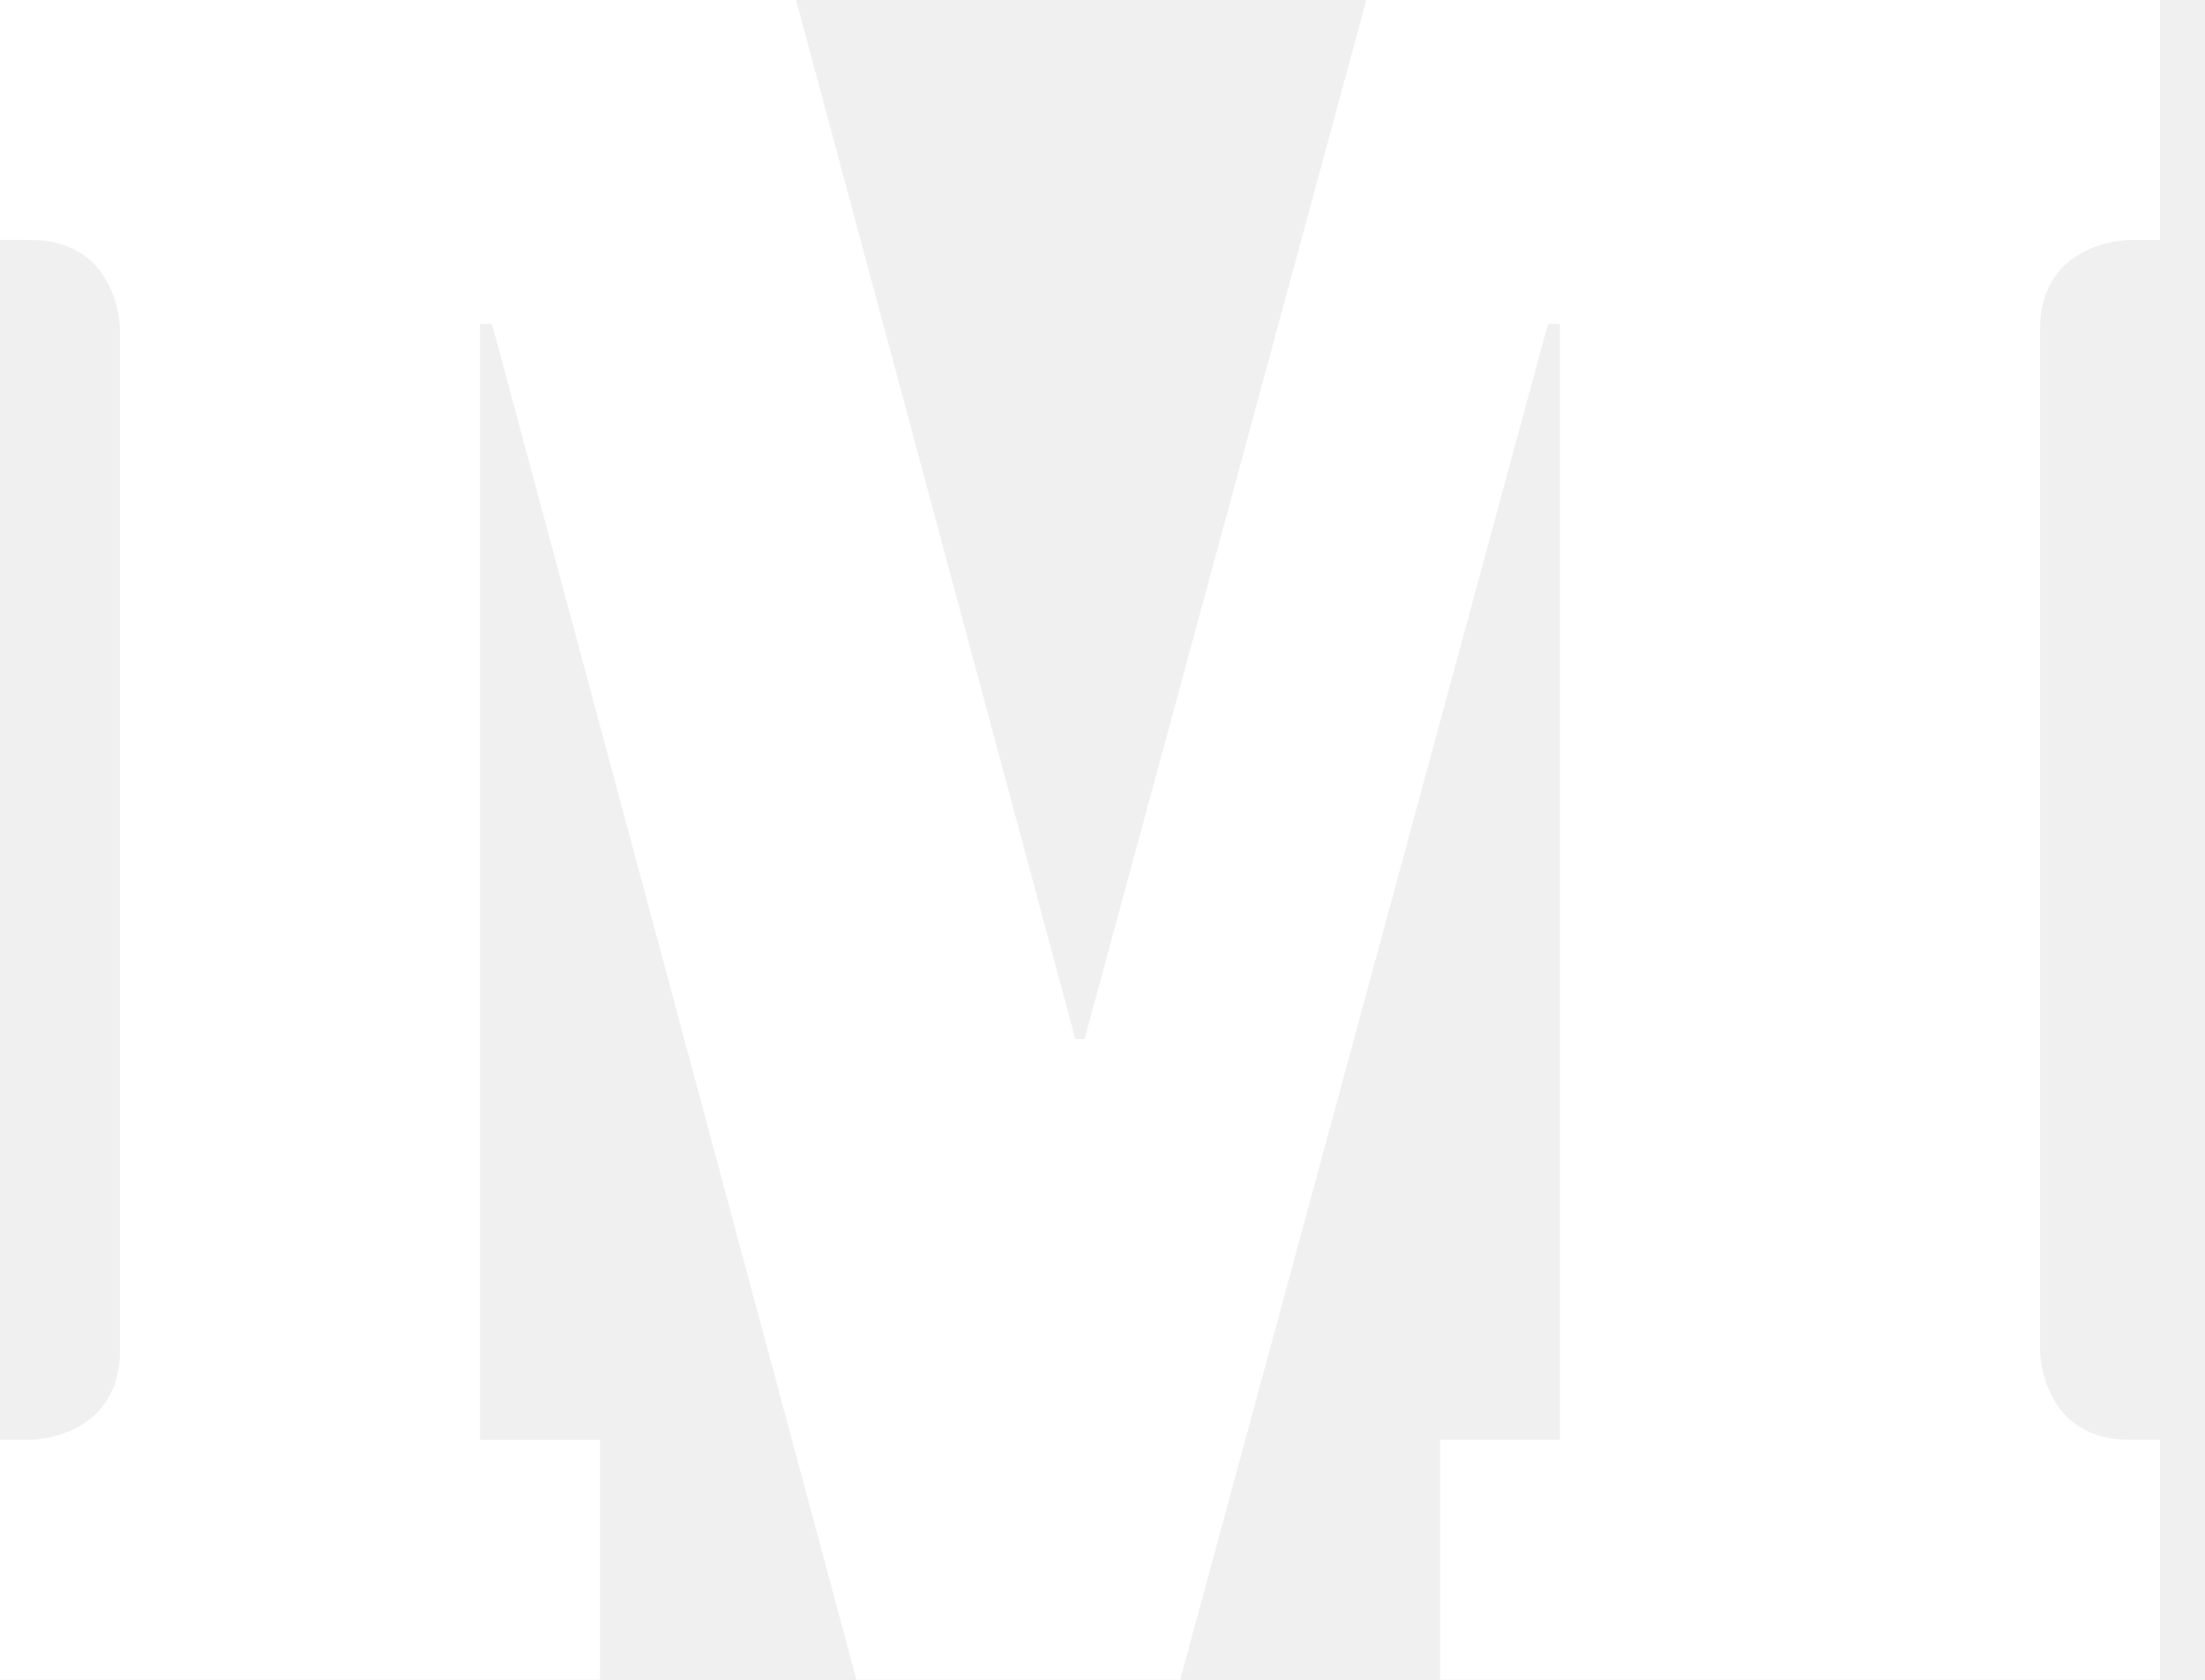
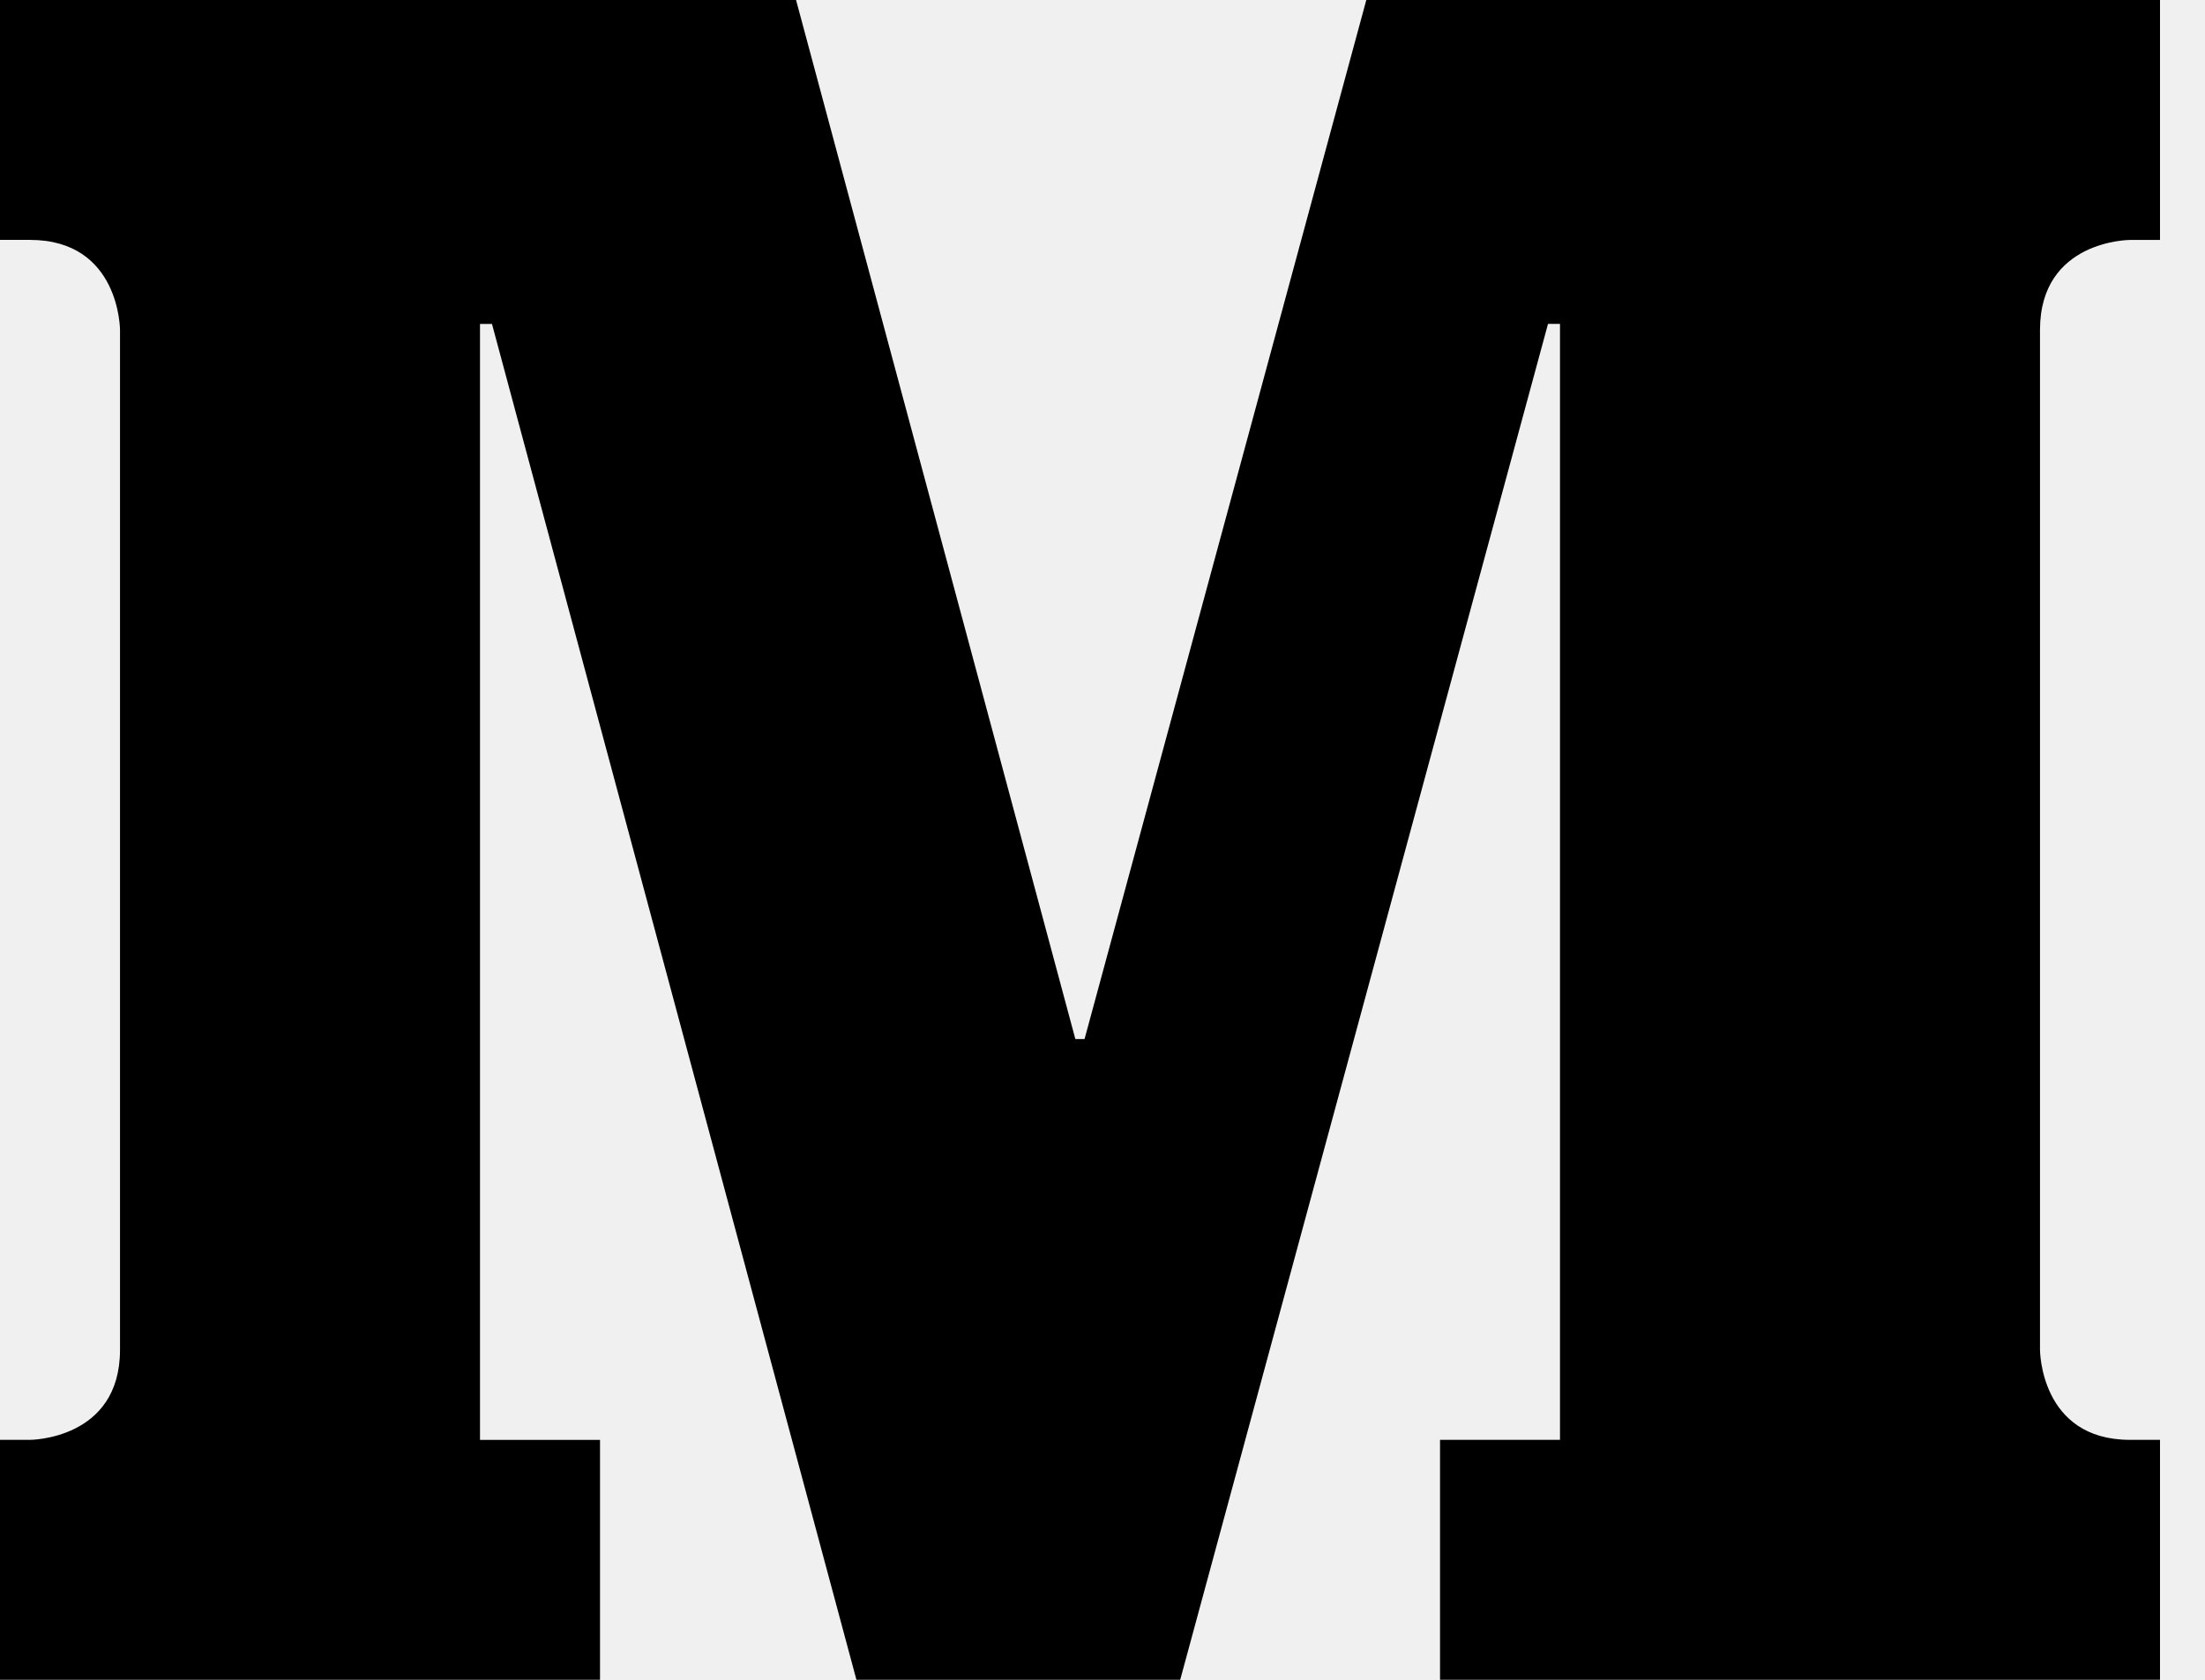
<svg xmlns="http://www.w3.org/2000/svg" width="100%" height="100%" viewBox="0 0 42 32">
-   <path fill="#FFF" fill-rule="nonzero" d="M40.571 4.571s-1.714 0-1.714 1.715v19.428s0 1.715 1.714 1.715h.572V32H27.429v-4.571h2.285V6.17h-.228L22.48 32h-6.167L9.371 6.171h-.228V27.43h2.286V32H0v-4.571h.571s1.715 0 1.715-1.715V6.286S2.286 4.57.57 4.57H0V0h15.163l5.32 19.794h.175L26.025 0h15.118v4.571h-.572z" />
+   <path fill-rule="nonzero" d="M40.571 4.571s-1.714 0-1.714 1.715v19.428s0 1.715 1.714 1.715h.572V32H27.429v-4.571h2.285V6.17h-.228L22.48 32h-6.167L9.371 6.171h-.228V27.43h2.286V32H0v-4.571h.571s1.715 0 1.715-1.715V6.286S2.286 4.57.57 4.57H0V0h15.163l5.32 19.794h.175L26.025 0h15.118v4.571h-.572z" />
</svg>
